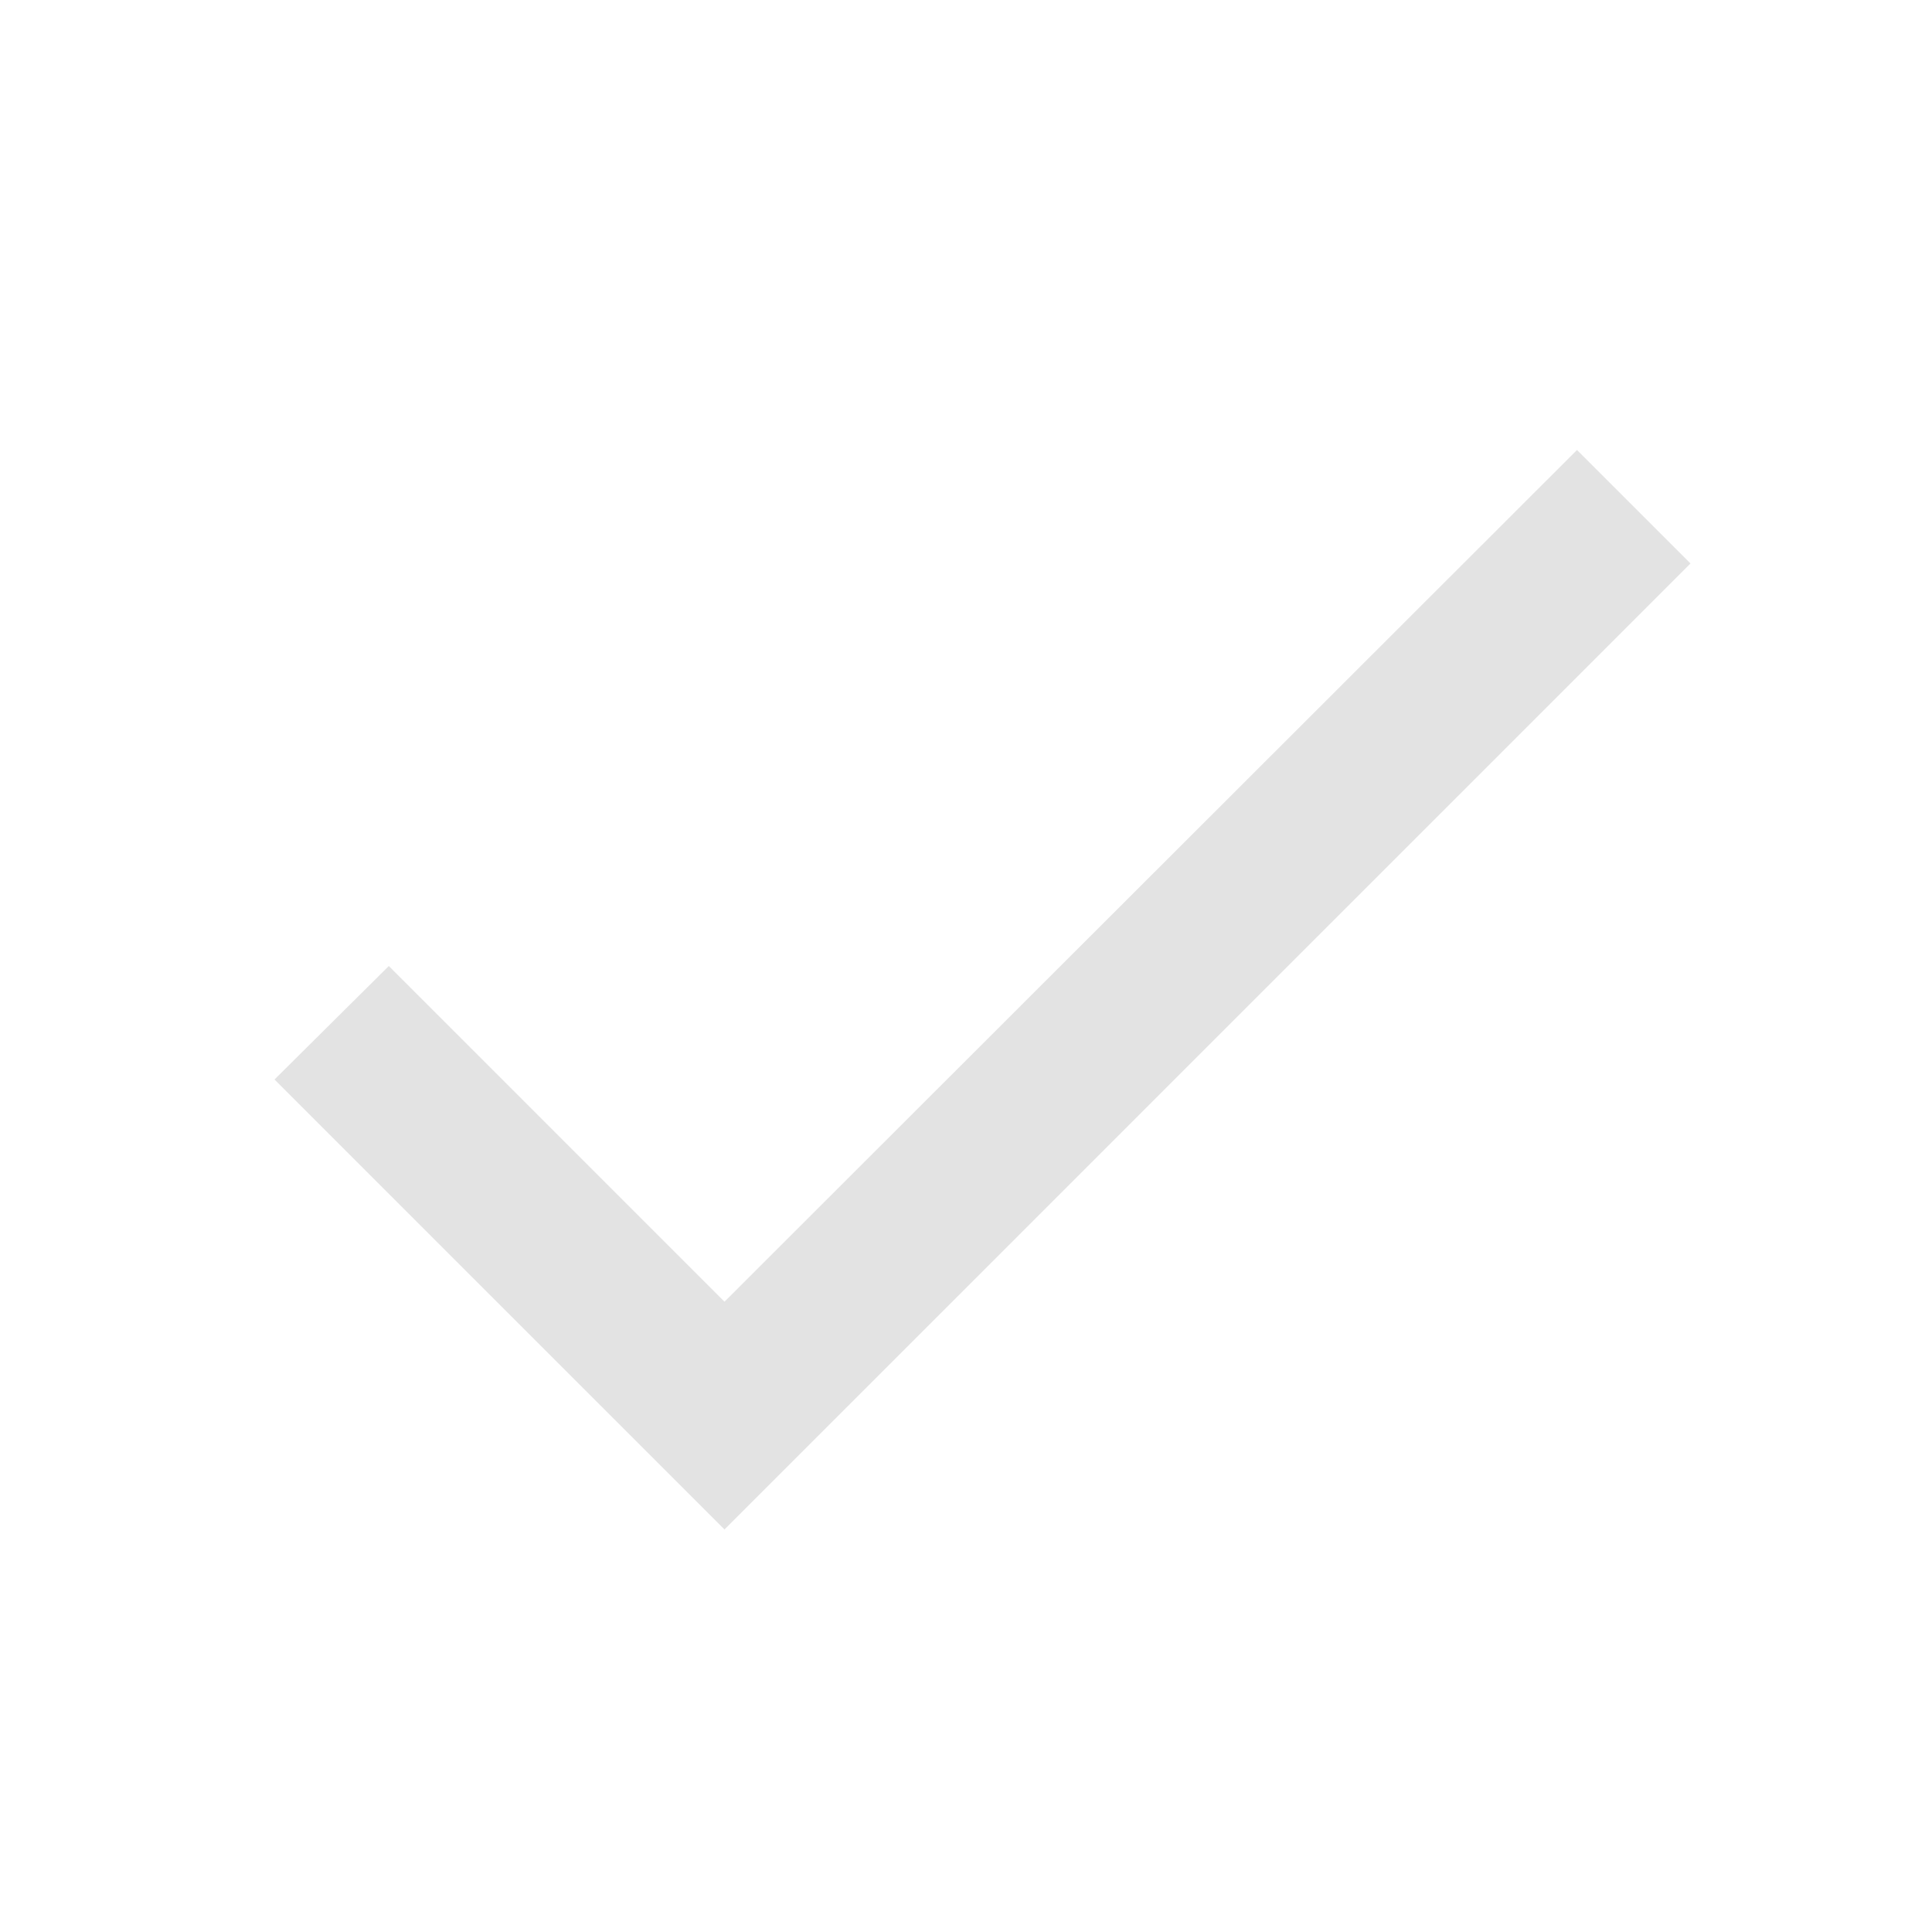
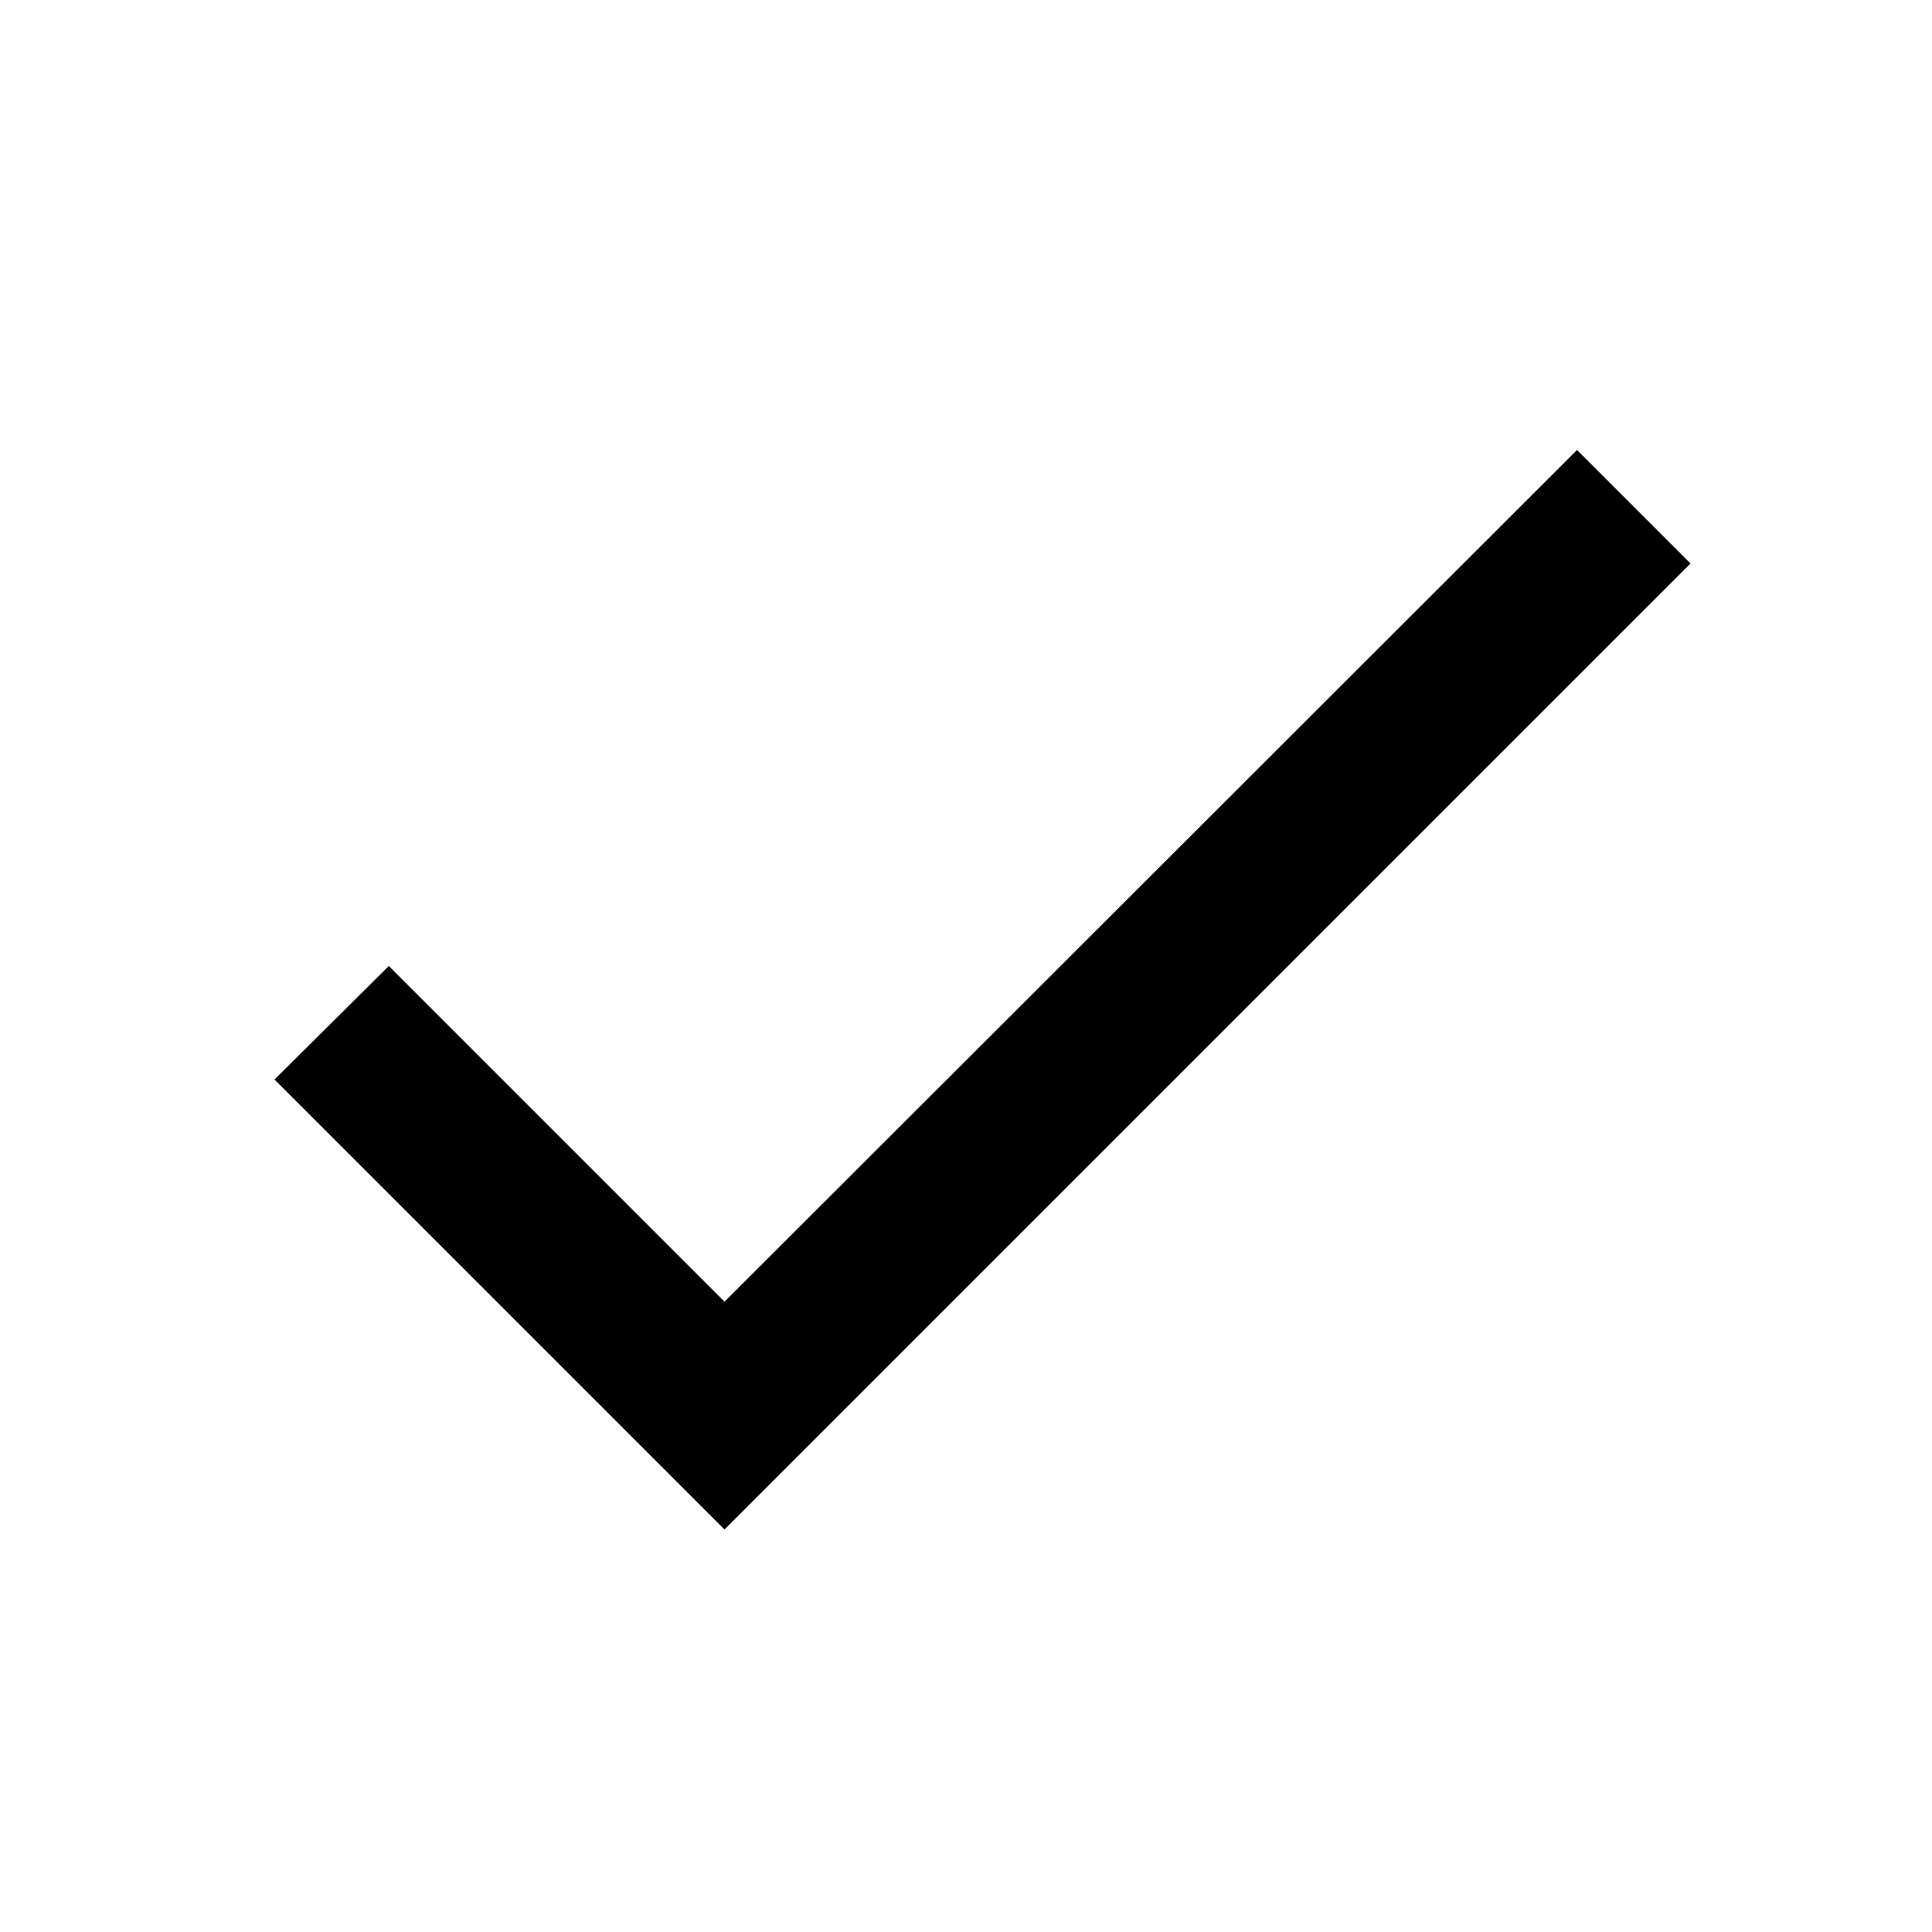
- <svg xmlns="http://www.w3.org/2000/svg" height="24px" viewBox="0 0 24 24" width="24px" fill="#e3e3e3">
+ <svg xmlns="http://www.w3.org/2000/svg" height="24px" viewBox="0 0 24 24" width="24px" fill="currentColor">
  <path d="M0 0h24v24H0z" fill="none" />
  <path d="M9 16.17L4.83 12l-1.42 1.41L9 19 21 7l-1.41-1.41z" />
</svg>
